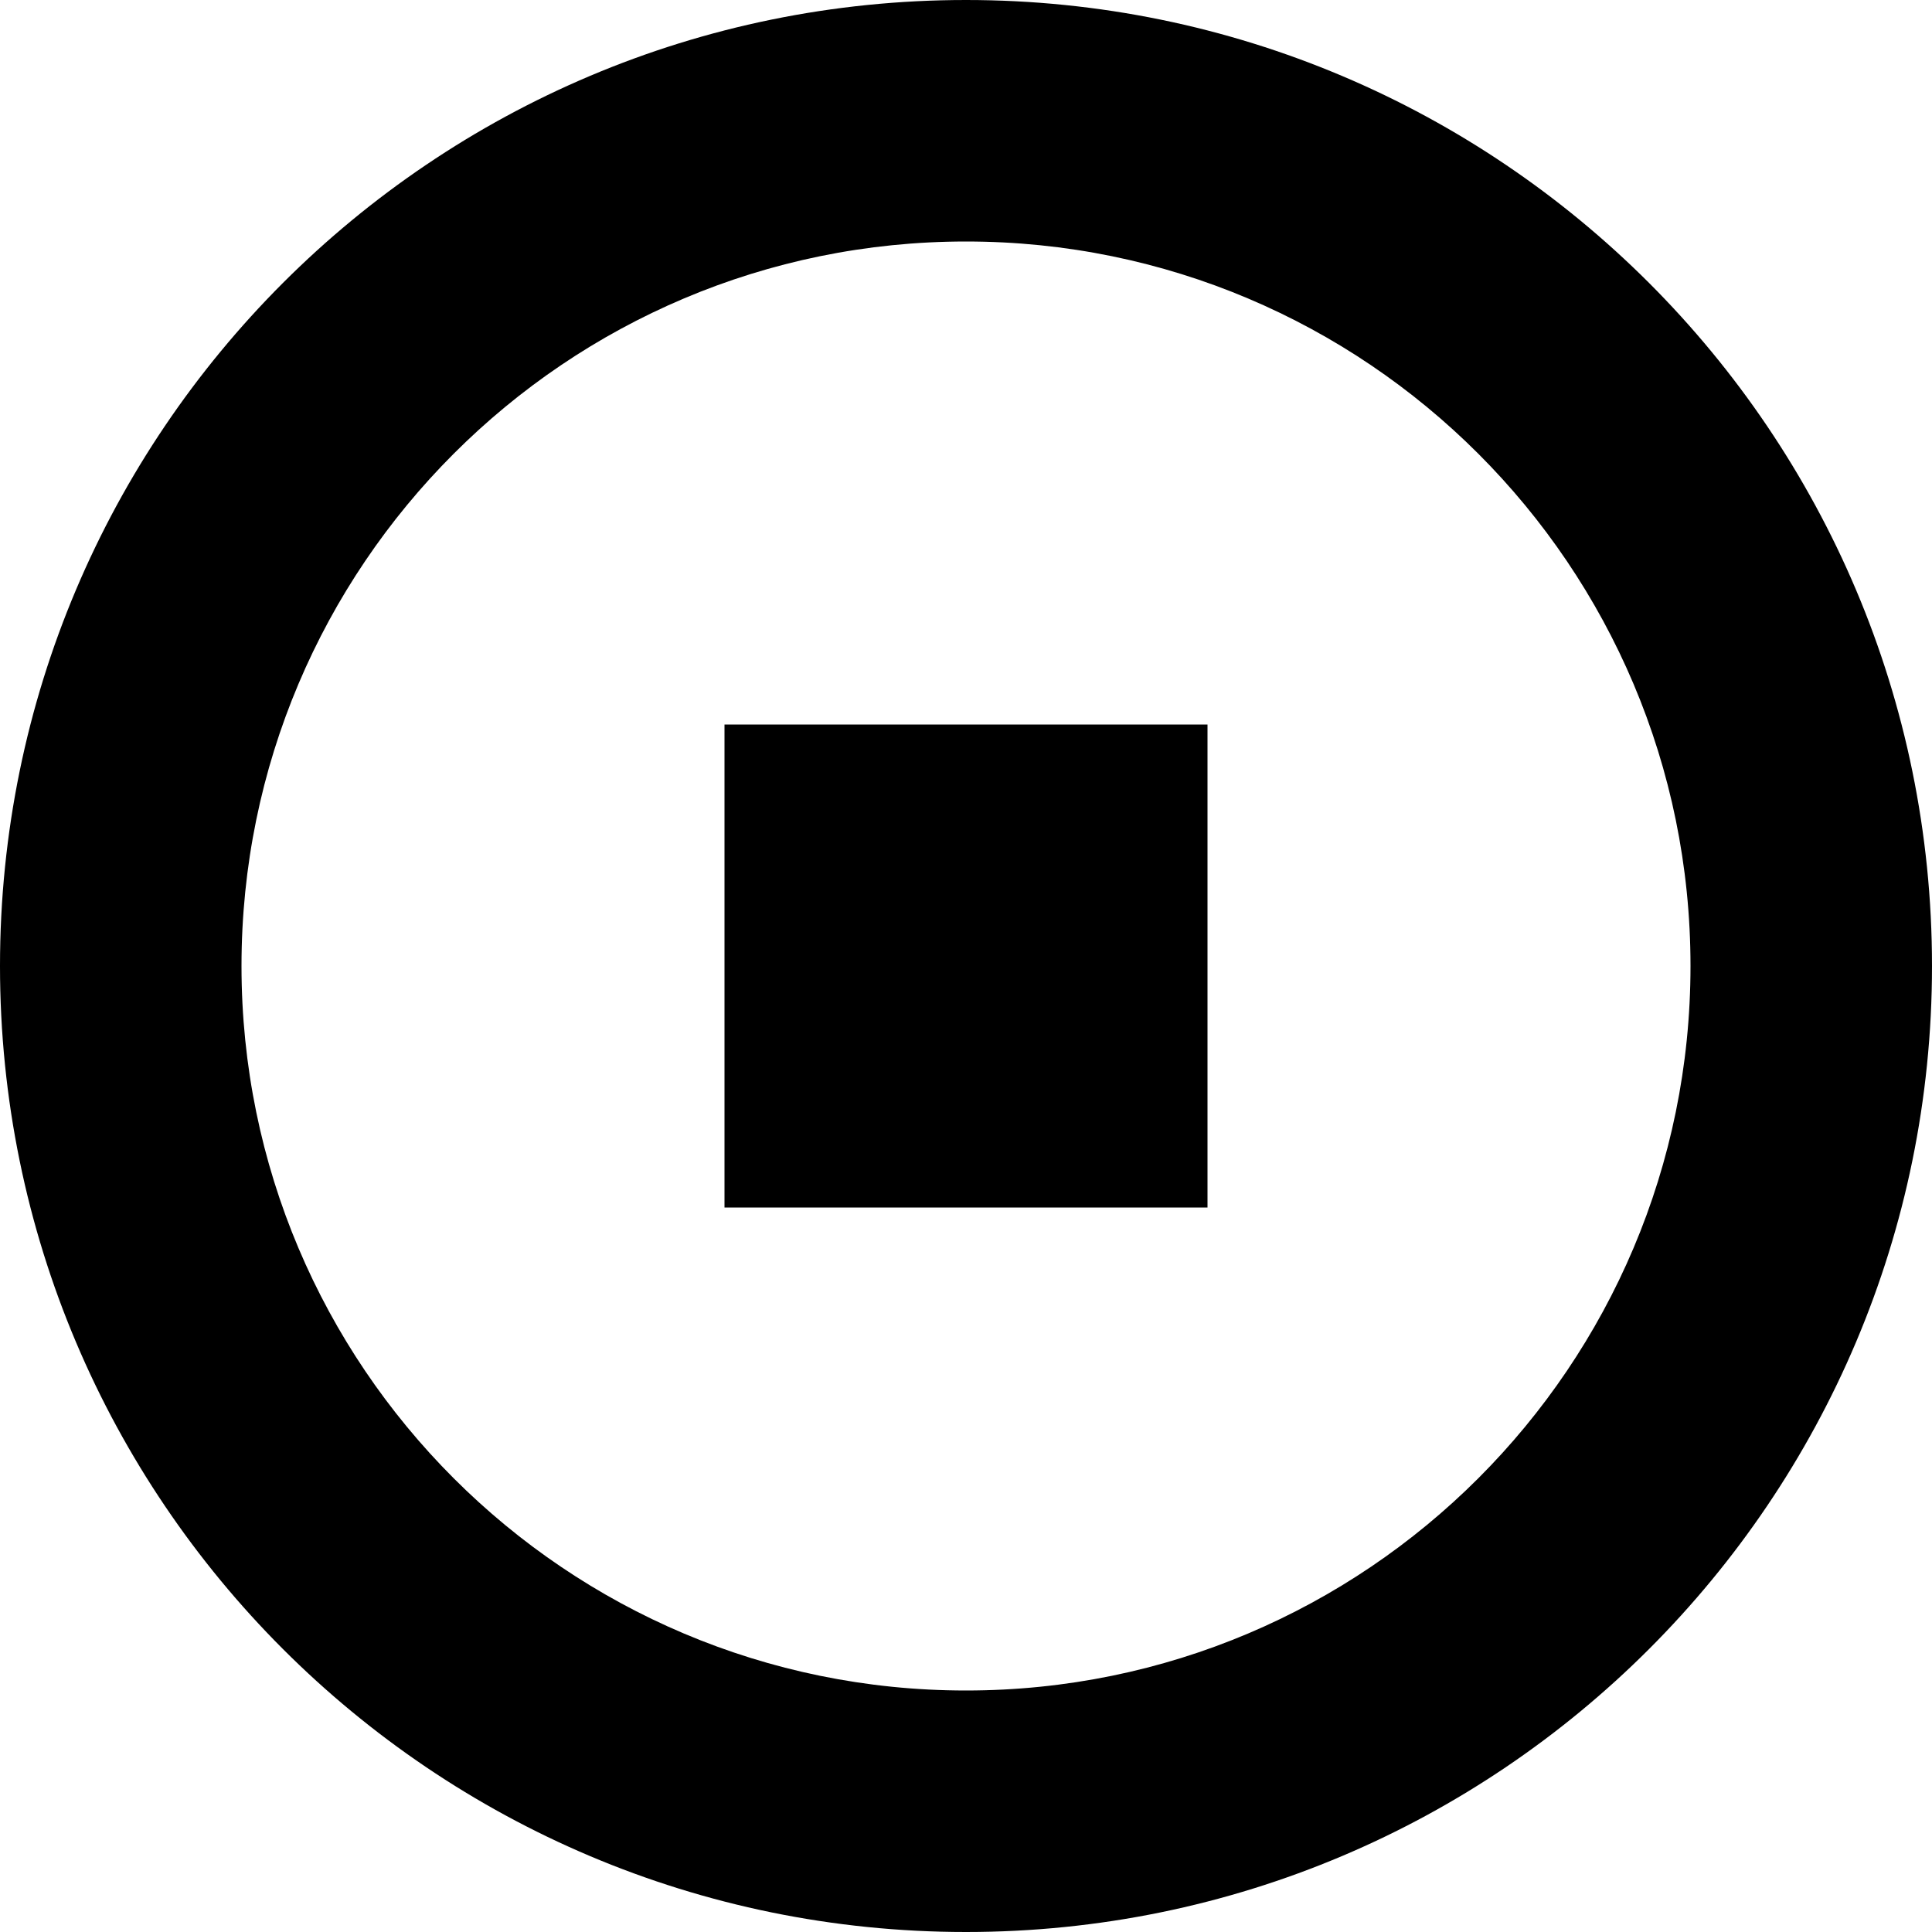
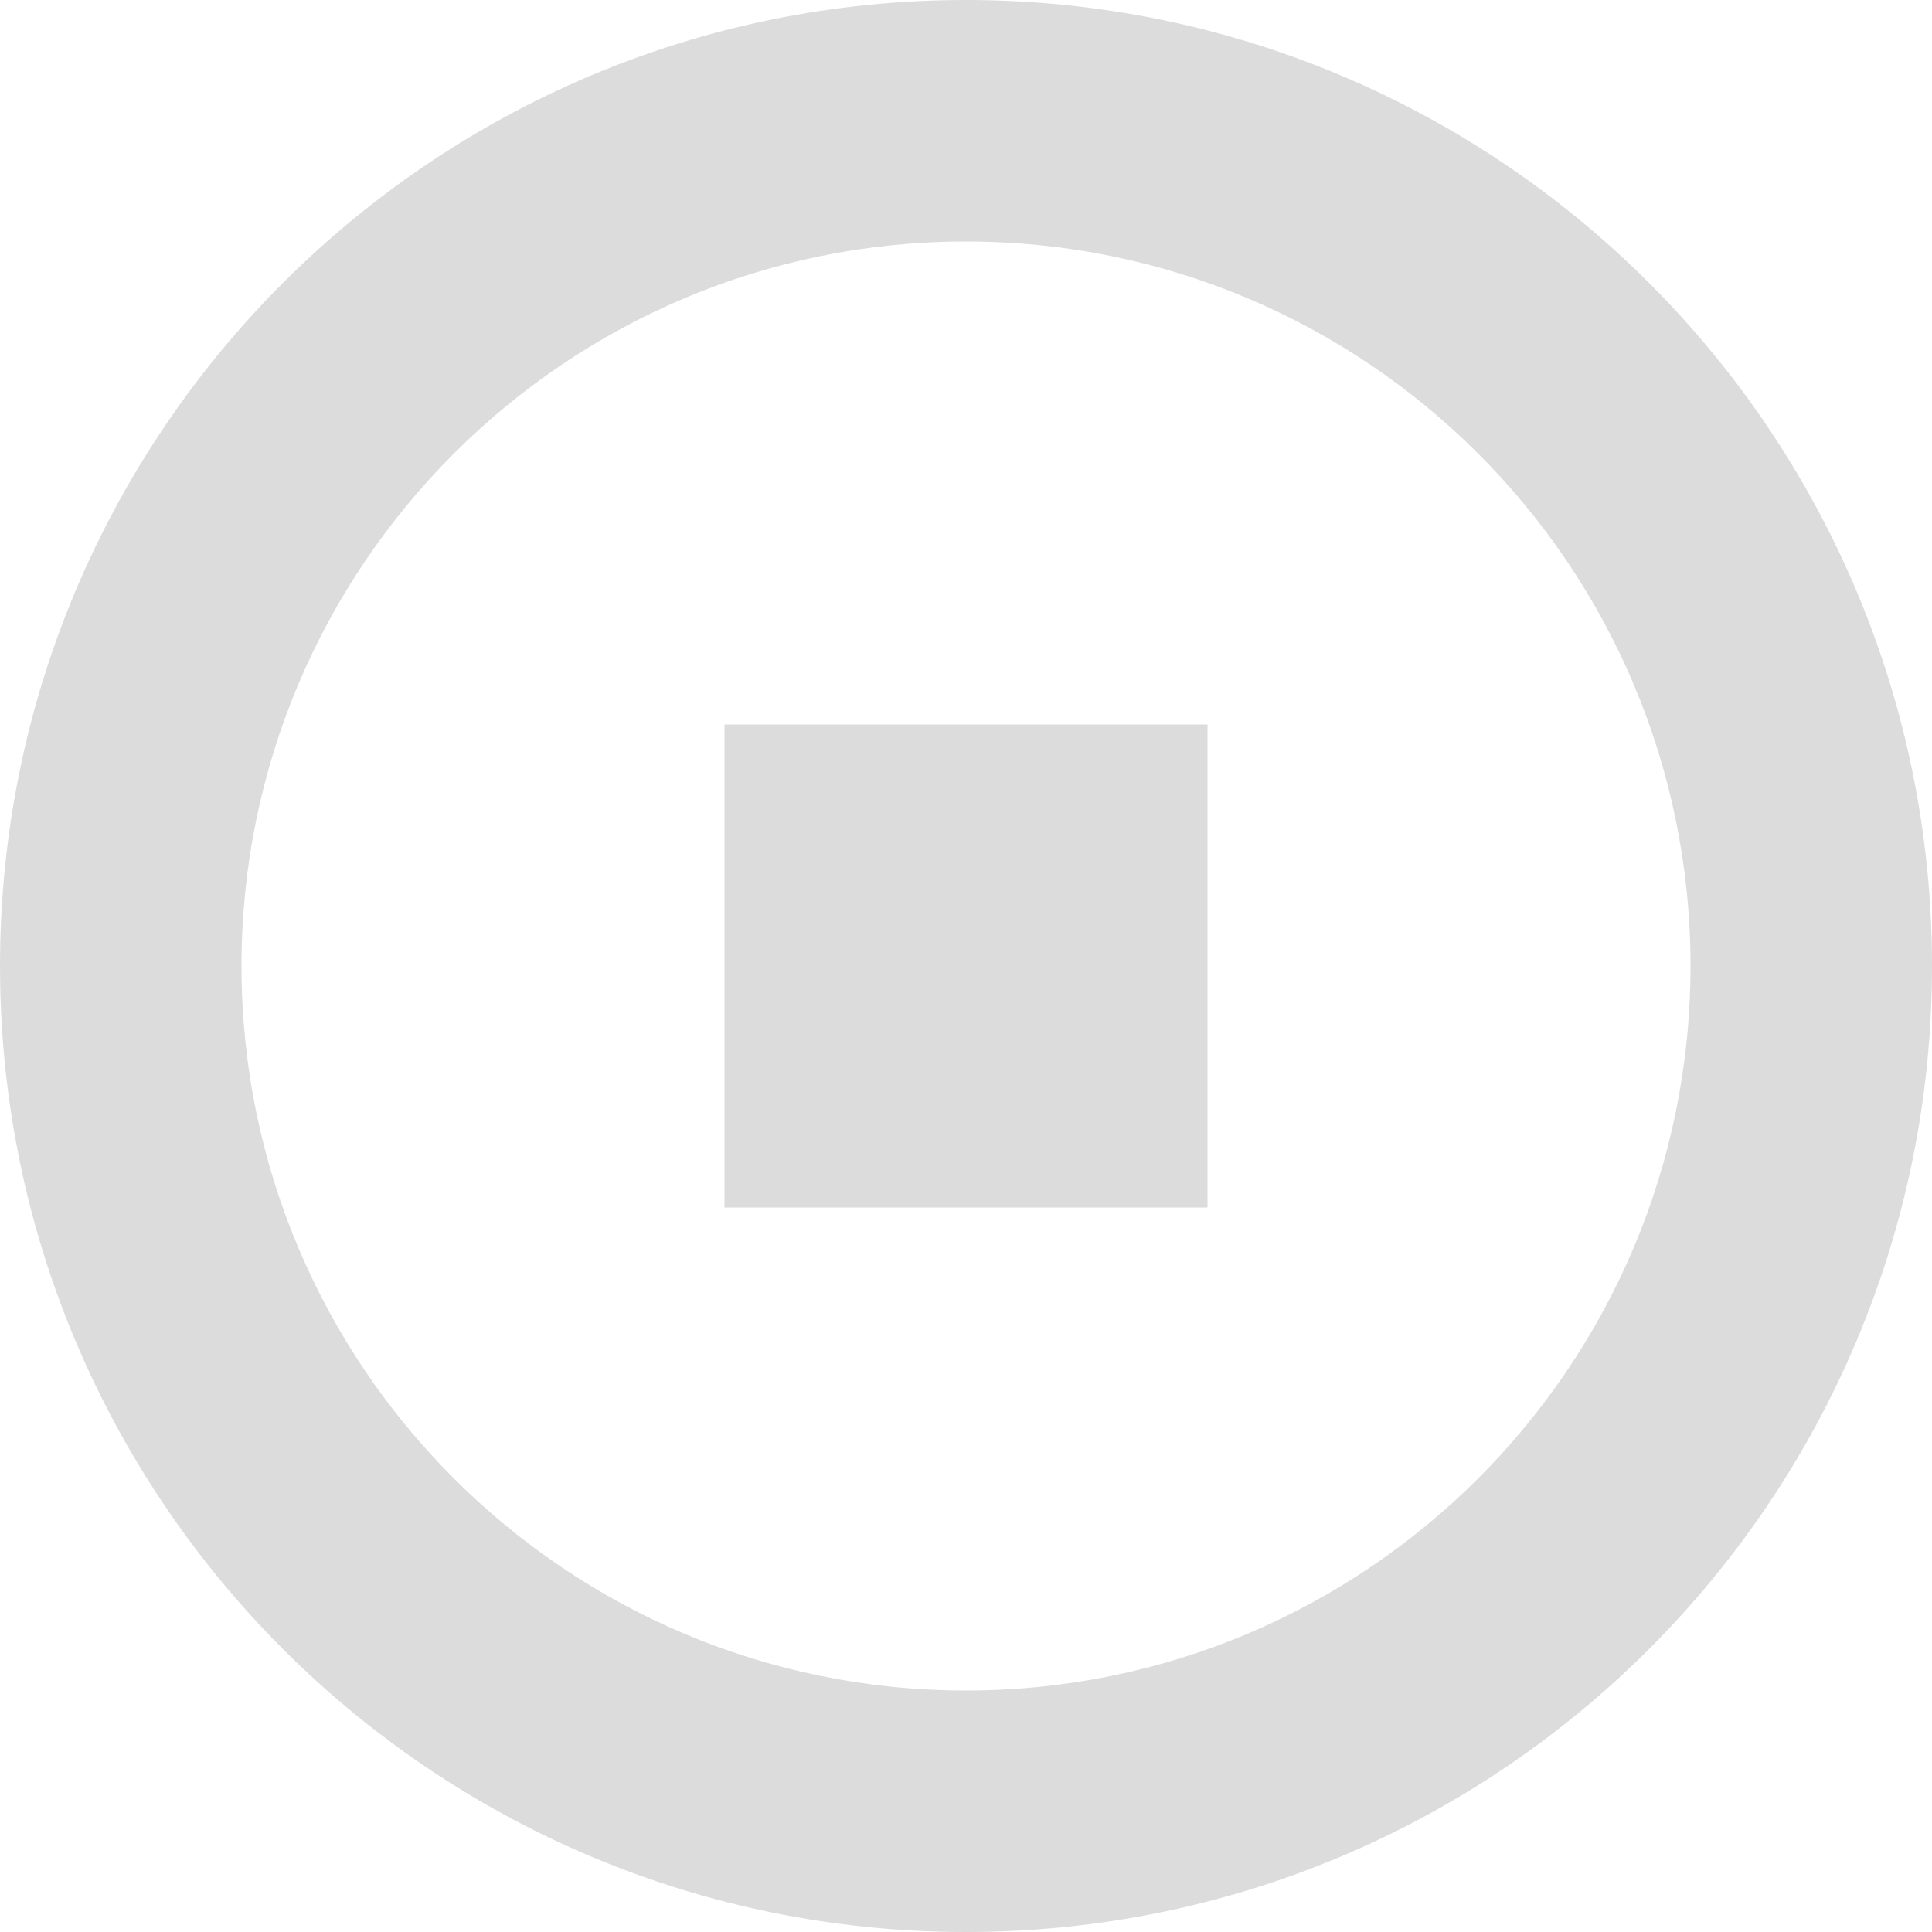
<svg xmlns="http://www.w3.org/2000/svg" enable-background="new 0 0 512 512" height="512px" id="Layer_1" version="1.1" viewBox="0 0 512 512" width="512px" xml:space="preserve">
-   <path d="M256,512C114.625,512,0,397.375,0,256C0,114.609,114.625,0,256,0s256,114.609,256,256C512,397.375,397.375,512,256,512z   M256,64C149.969,64,64,149.969,64,256s85.969,192,192,192c106.03,0,192-85.969,192-192S362.031,64,256,64z M192,192h128v128H192  V192z" />
+   <path fill="#DCDCDC" d="M256,512C114.625,512,0,397.375,0,256C0,114.609,114.625,0,256,0s256,114.609,256,256C512,397.375,397.375,512,256,512z   M256,64C149.969,64,64,149.969,64,256s85.969,192,192,192c106.03,0,192-85.969,192-192S362.031,64,256,64z M192,192h128v128H192  V192z" />
</svg>
